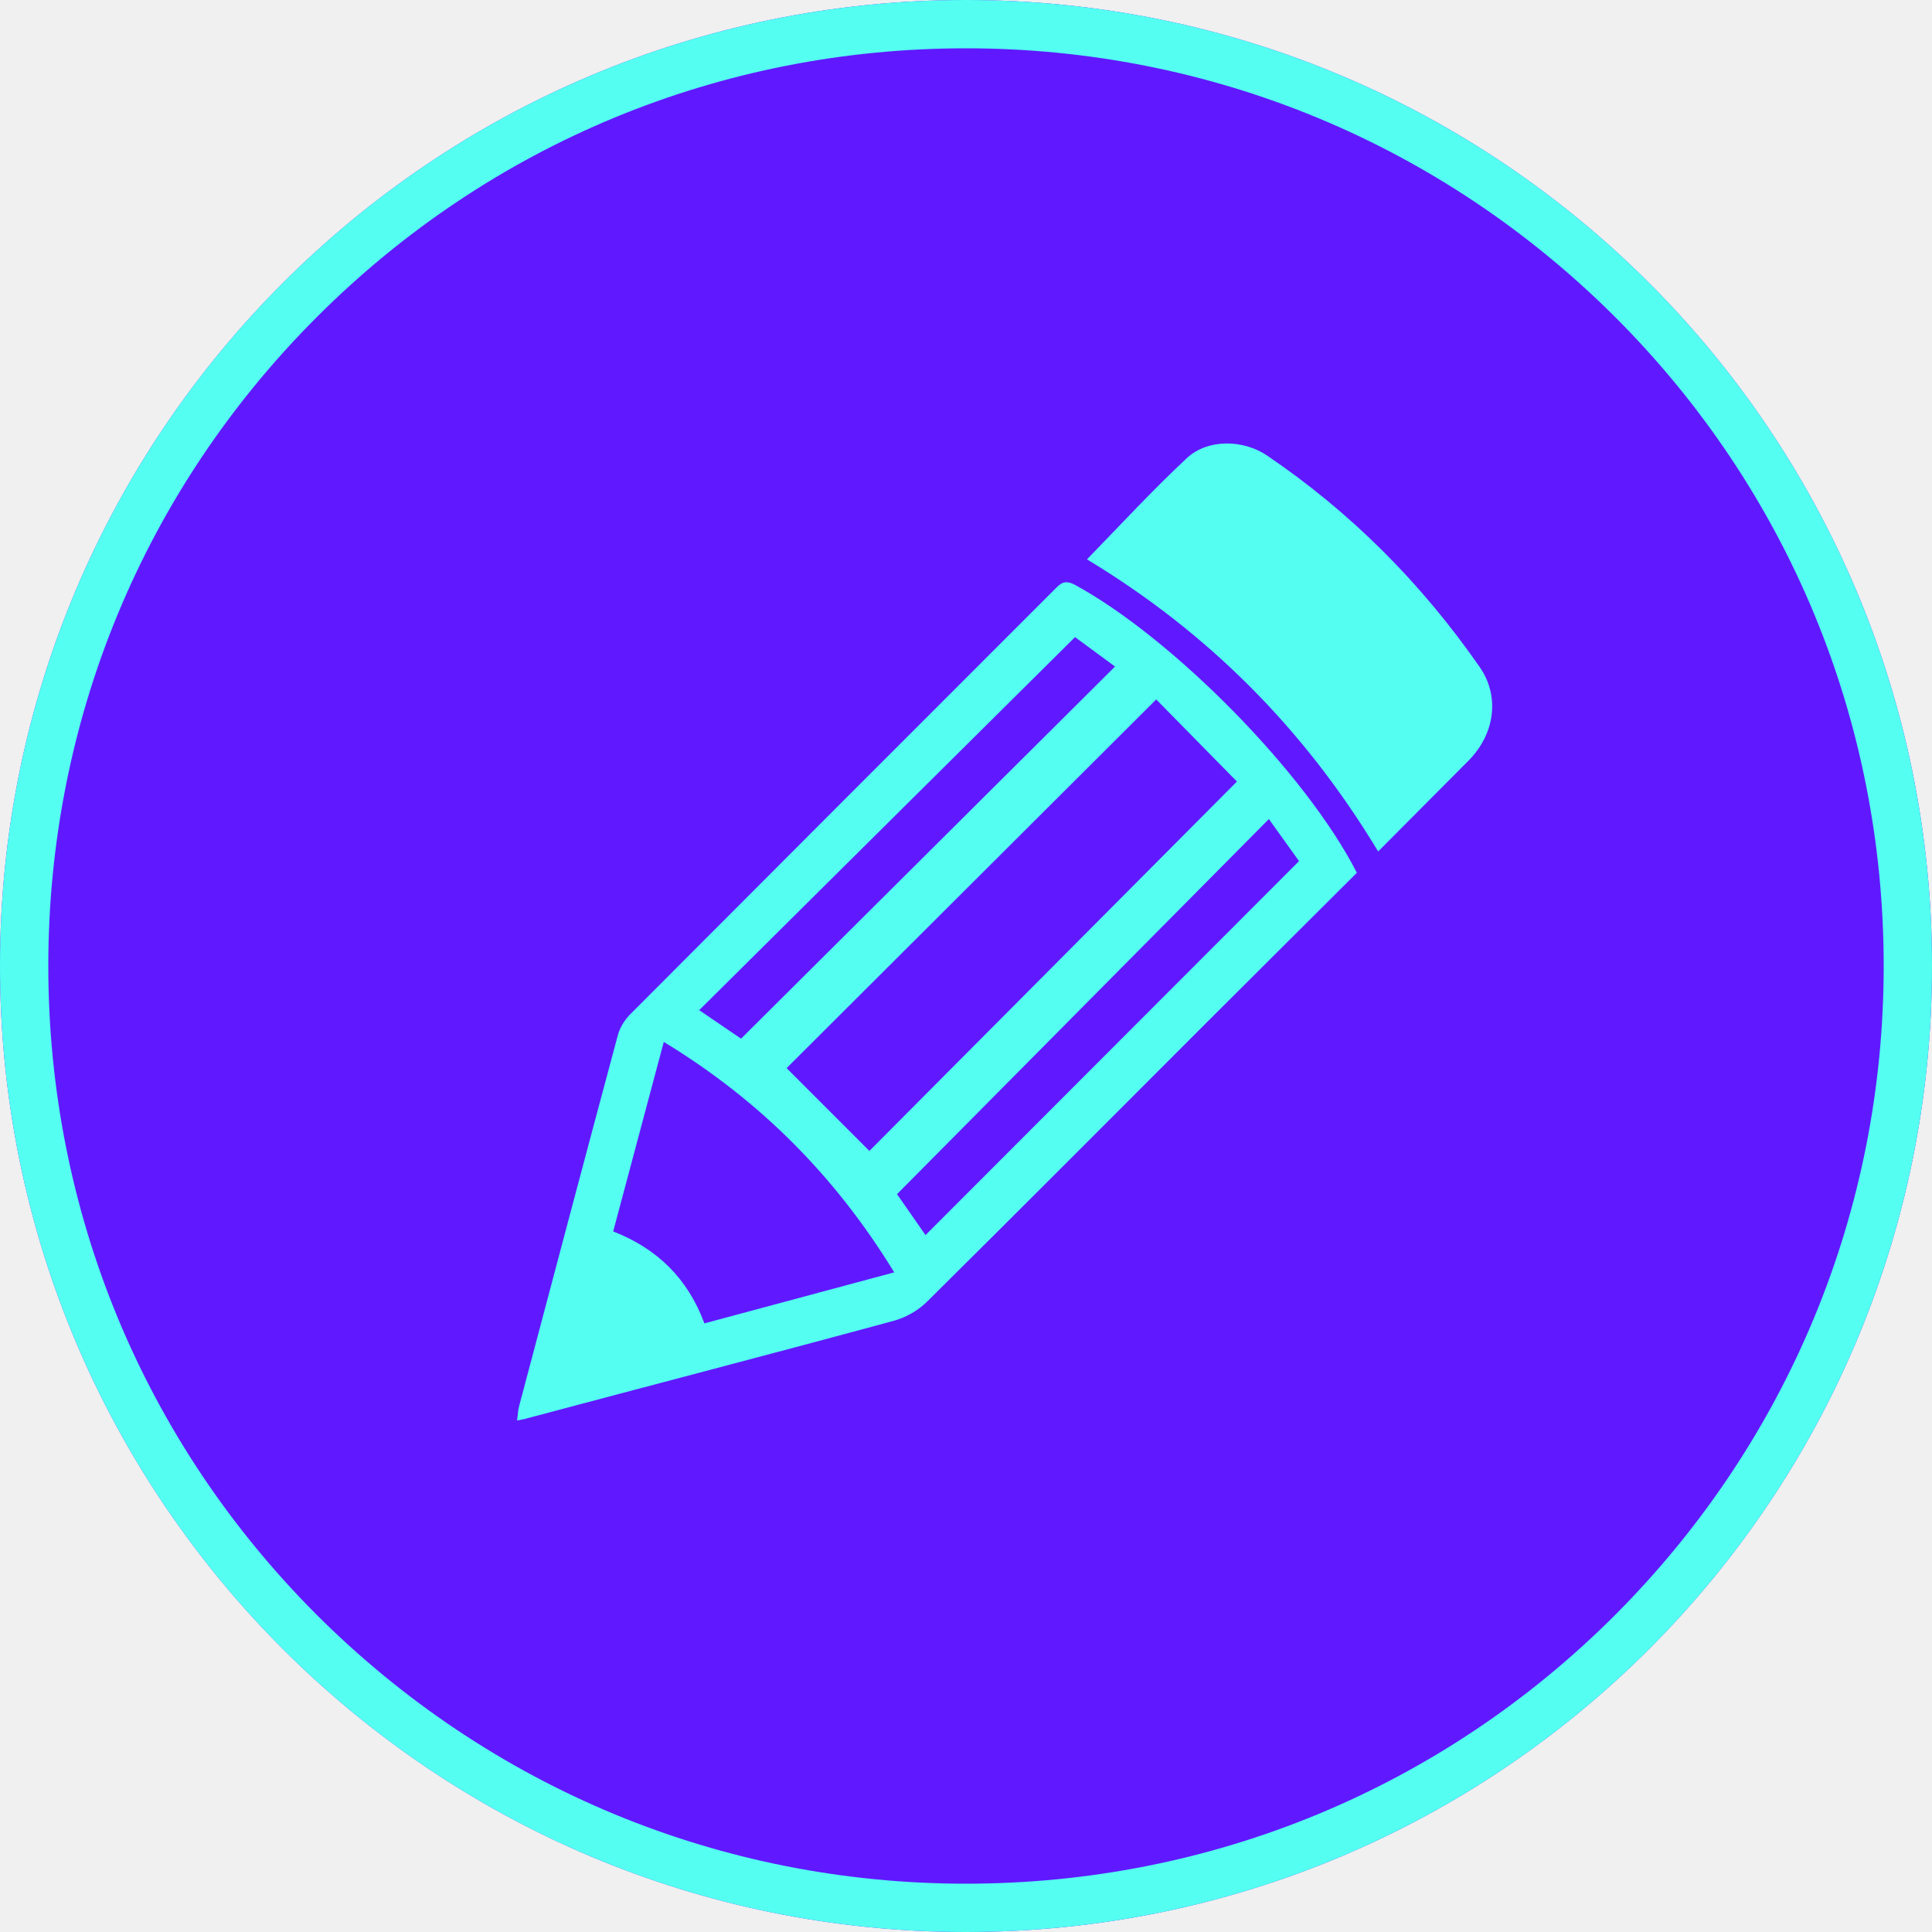
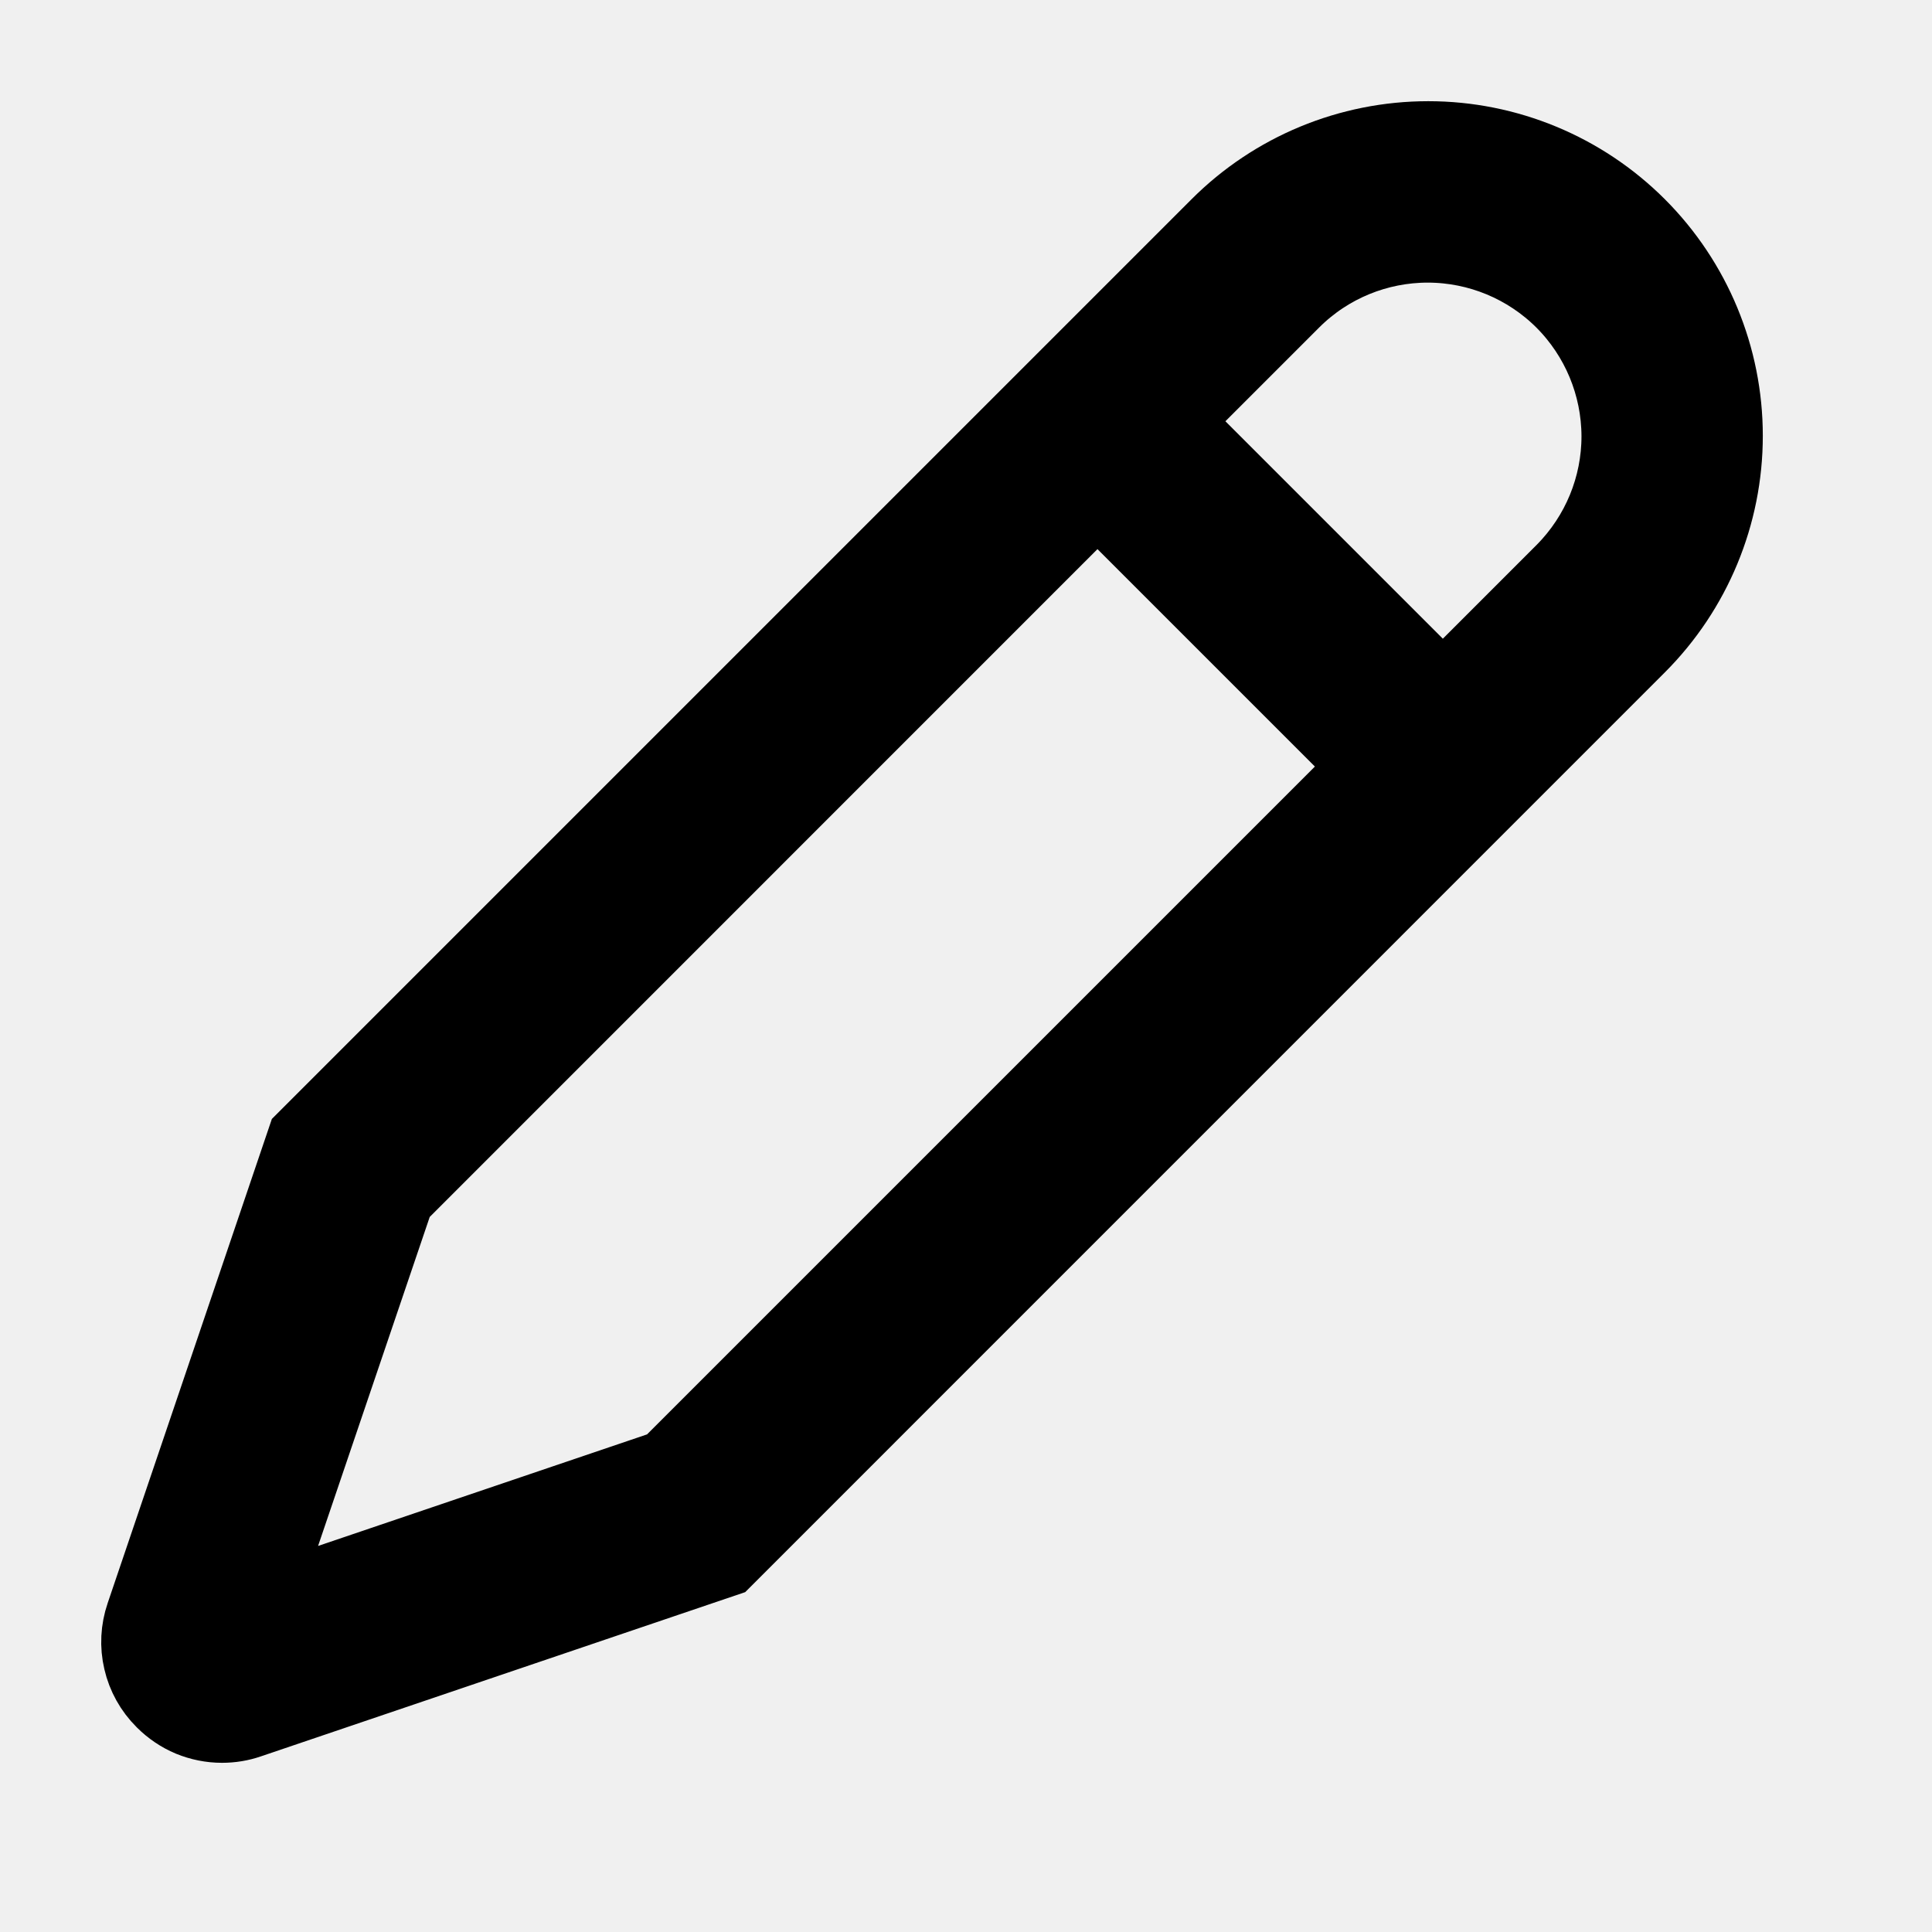
- <svg xmlns="http://www.w3.org/2000/svg" width="42" height="42" viewBox="0 0 42 42" fill="none">
-   <g clip-path="url(#clip0_1544_9810)">
-     <path d="M21 42C32.598 42 42 32.598 42 21C42 9.402 32.598 0 21 0C9.402 0 0 9.402 0 21C0 32.598 9.402 42 21 42Z" fill="#6019FF" />
-     <path d="M21 1.05C26.33 1.05 31.34 3.13 35.11 6.89C38.88 10.66 40.95 15.67 40.95 21C40.95 26.33 38.87 31.34 35.11 35.11C31.34 38.88 26.33 40.95 21 40.95C15.67 40.95 10.66 38.87 6.89 35.11C3.12 31.34 1.05 26.33 1.05 21C1.05 15.67 3.12 10.66 6.89 6.89C10.66 3.12 15.67 1.05 21 1.05ZM21 0C9.4 0 0 9.4 0 21C0 32.6 9.4 42 21 42C32.6 42 42 32.6 42 21C42 9.4 32.6 0 21 0Z" fill="#54FFF1" />
-     <path d="M29.5 18.97C28.42 20.05 27.35 21.11 26.28 22.18C24.24 24.22 22.2 26.27 20.15 28.3C19.96 28.49 19.69 28.64 19.44 28.71C16.79 29.43 14.13 30.12 11.47 30.83C11.41 30.85 11.34 30.86 11.24 30.88C11.26 30.75 11.26 30.65 11.29 30.55C12 27.87 12.71 25.19 13.43 22.51C13.47 22.35 13.57 22.19 13.68 22.07C16.76 18.98 19.84 15.9 22.92 12.82C23.04 12.7 23.13 12.59 23.36 12.71C25.48 13.86 28.39 16.8 29.5 18.98V18.97ZM25.14 15.2L17.1 23.22L18.9 25.02L26.89 16.99L25.14 15.21V15.2ZM15.31 28.77L19.44 27.66C18.16 25.57 16.52 23.92 14.43 22.65L13.33 26.77C14.3 27.15 14.95 27.8 15.31 28.76V28.77ZM27.58 17.81L19.5 25.96L20.12 26.85L28.24 18.72L27.58 17.8V17.81ZM23.37 13.85L15.2 21.96L16.11 22.58L24.24 14.49L23.37 13.85Z" fill="#54FFF1" />
-     <path d="M29.96 18.51C28.35 15.84 26.25 13.74 23.63 12.16C24.36 11.41 25.05 10.66 25.8 9.96C26.25 9.54 27.02 9.55 27.54 9.9C29.37 11.14 30.9 12.68 32.16 14.49C32.61 15.13 32.5 15.94 31.94 16.52C31.92 16.54 31.9 16.56 31.88 16.58C31.25 17.21 30.63 17.84 29.96 18.51Z" fill="#54FFF1" />
-   </g>
-   <defs>
-     <clipPath id="clip0_1544_9810">
-       <rect width="42" height="42" fill="white" />
-     </clipPath>
-   </defs>
+ <svg xmlns="http://www.w3.org/2000/svg" width="18" height="18" viewBox="-1.5 -1.5 21 21" fill="none">
+   <path d="M0.268 16.991L0.271 16.994C0.355 17.078 0.455 17.146 0.565 17.192C0.675 17.237 0.793 17.261 0.913 17.261C1.013 17.261 1.113 17.245 1.208 17.212L6.383 15.457L16.313 5.526C16.92 4.919 17.261 4.096 17.261 3.237C17.261 2.379 16.92 1.555 16.313 0.948C15.706 0.341 14.883 -3.75851e-05 14.024 3.10689e-09C13.165 3.75913e-05 12.342 0.341 11.735 0.948L1.804 10.879L0.049 16.054C-0.006 16.215 -0.015 16.388 0.024 16.553C0.062 16.719 0.147 16.871 0.268 16.991ZM12.56 1.773C12.948 1.387 13.475 1.171 14.022 1.172C14.57 1.173 15.095 1.391 15.483 1.778C15.87 2.166 16.088 2.691 16.09 3.239C16.091 3.787 15.874 4.313 15.489 4.702L14.183 6.008L11.254 3.079L12.56 1.773ZM2.822 11.511L10.429 3.903L13.358 6.832L5.75 14.44L1.318 15.943L2.822 11.511Z" stroke="currentColor" stroke-width="0.8" fill="currentColor" />
</svg>
